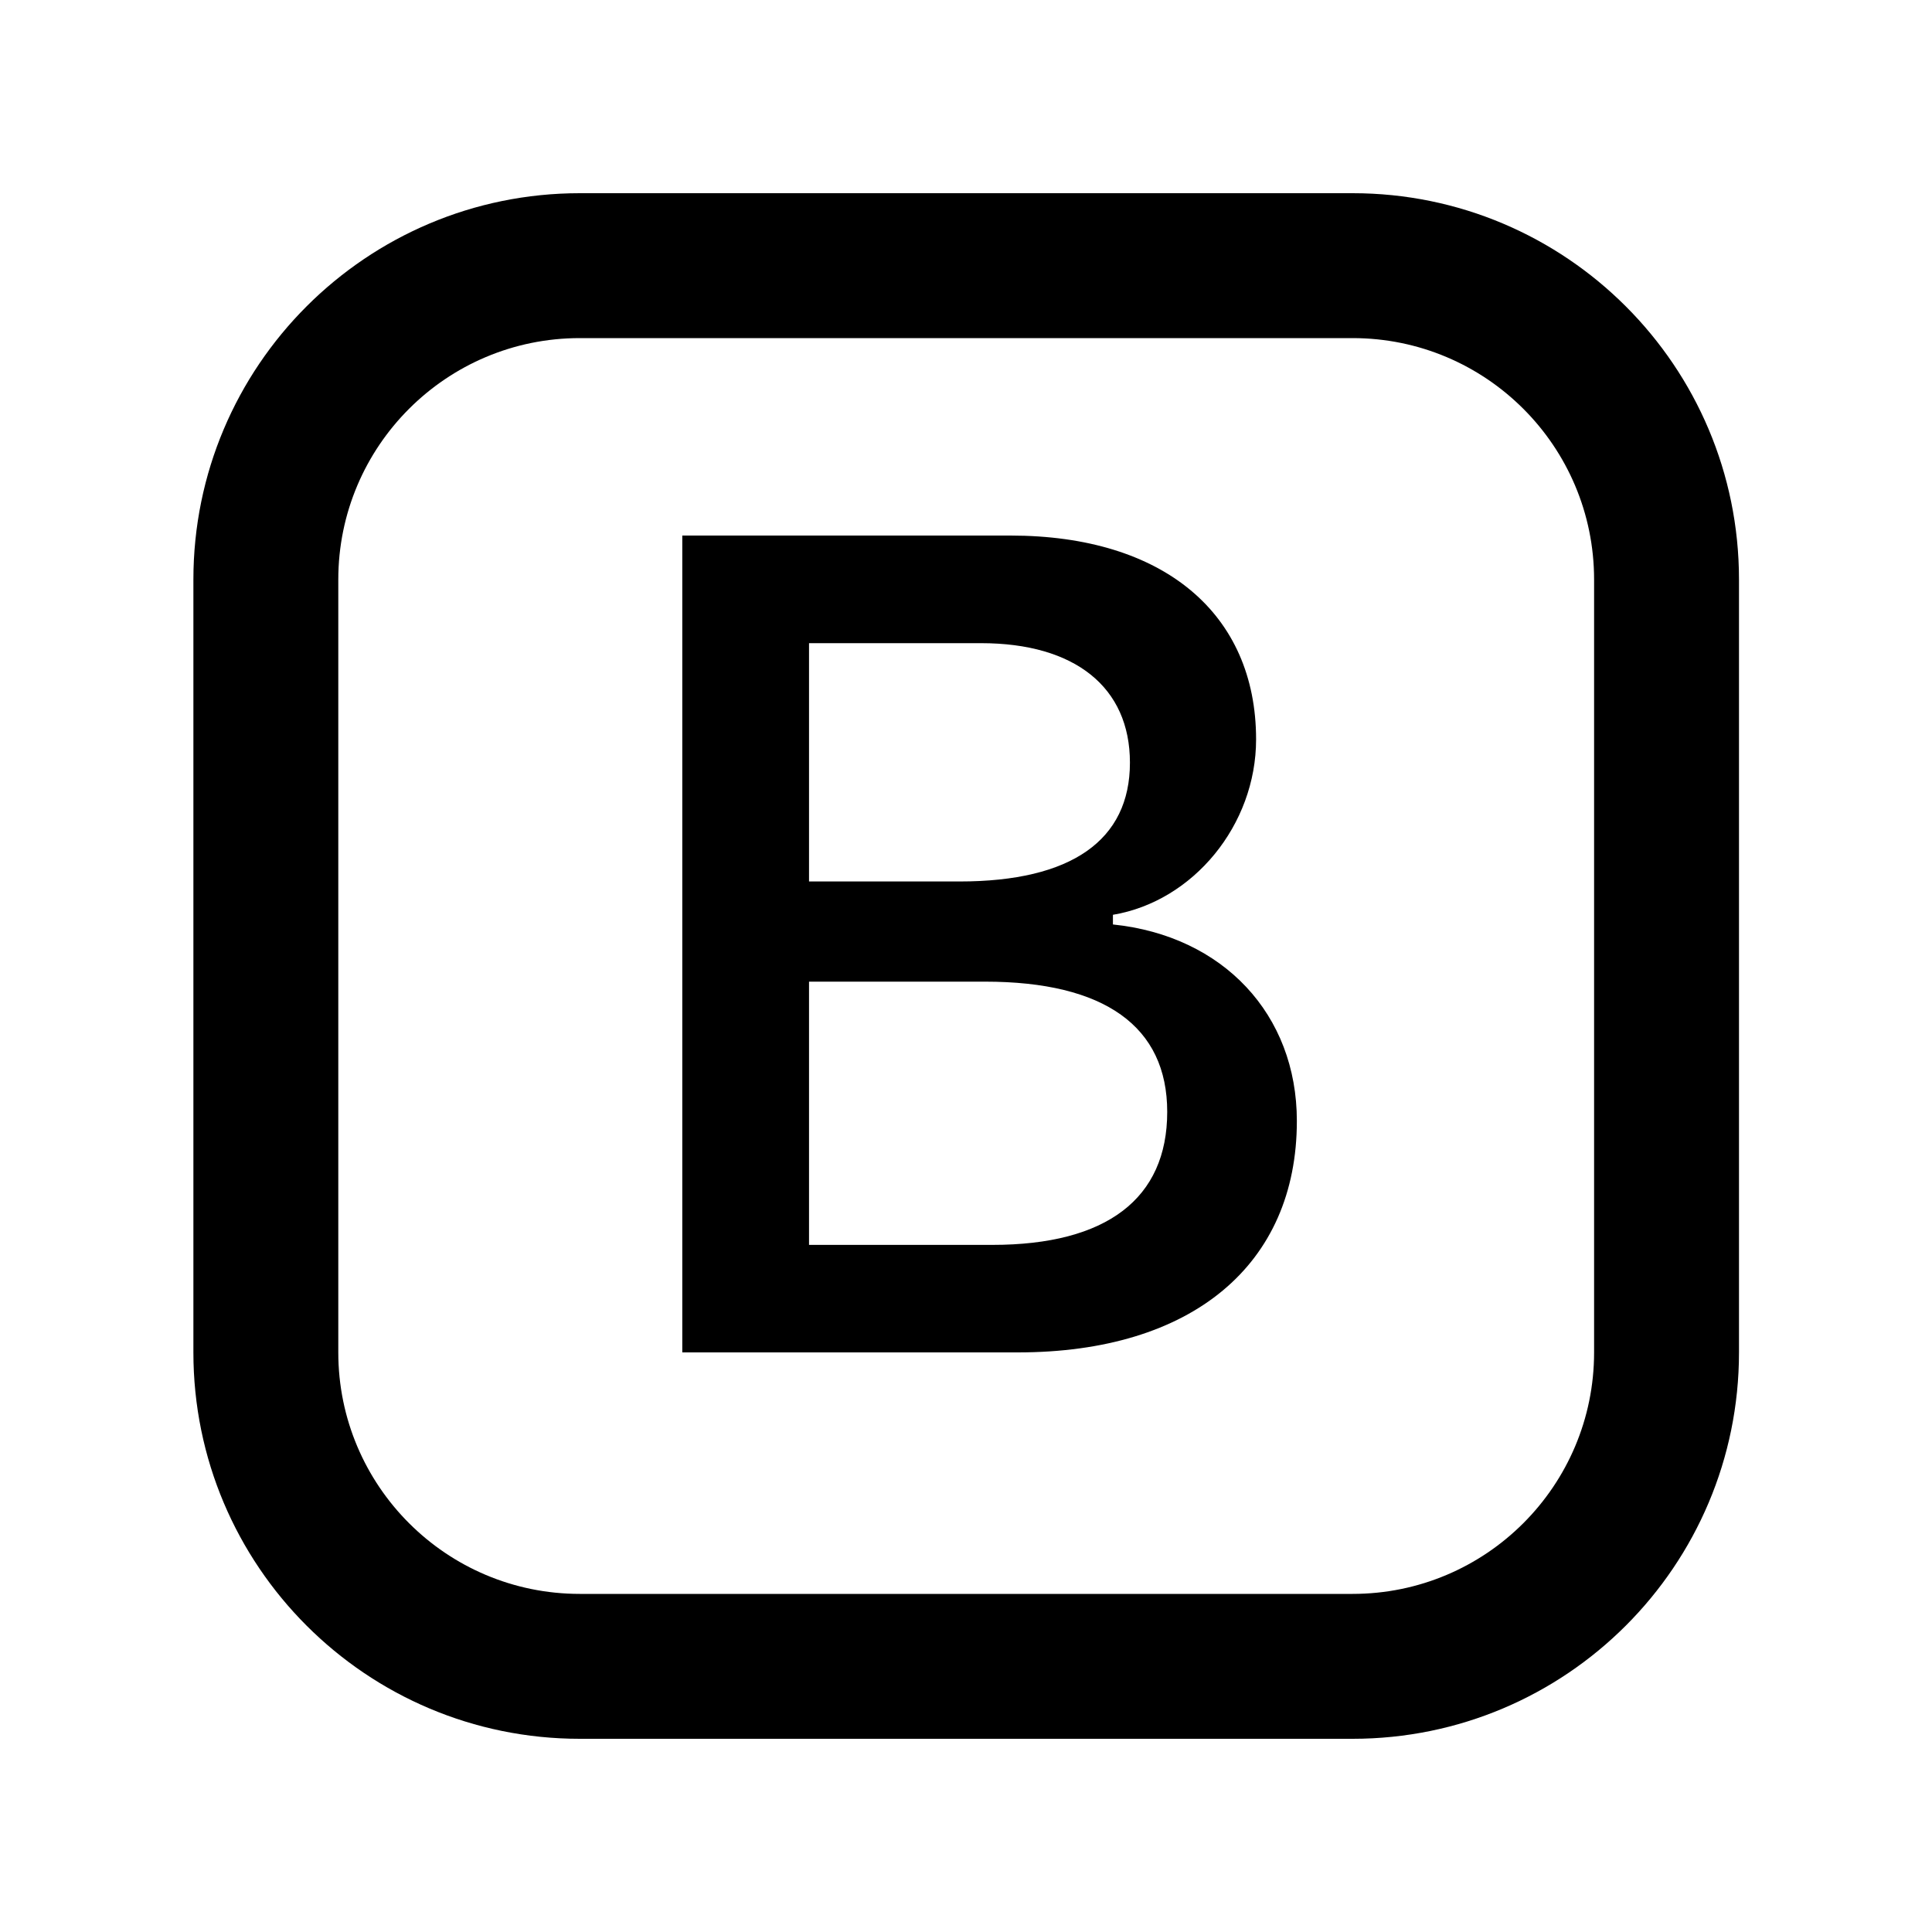
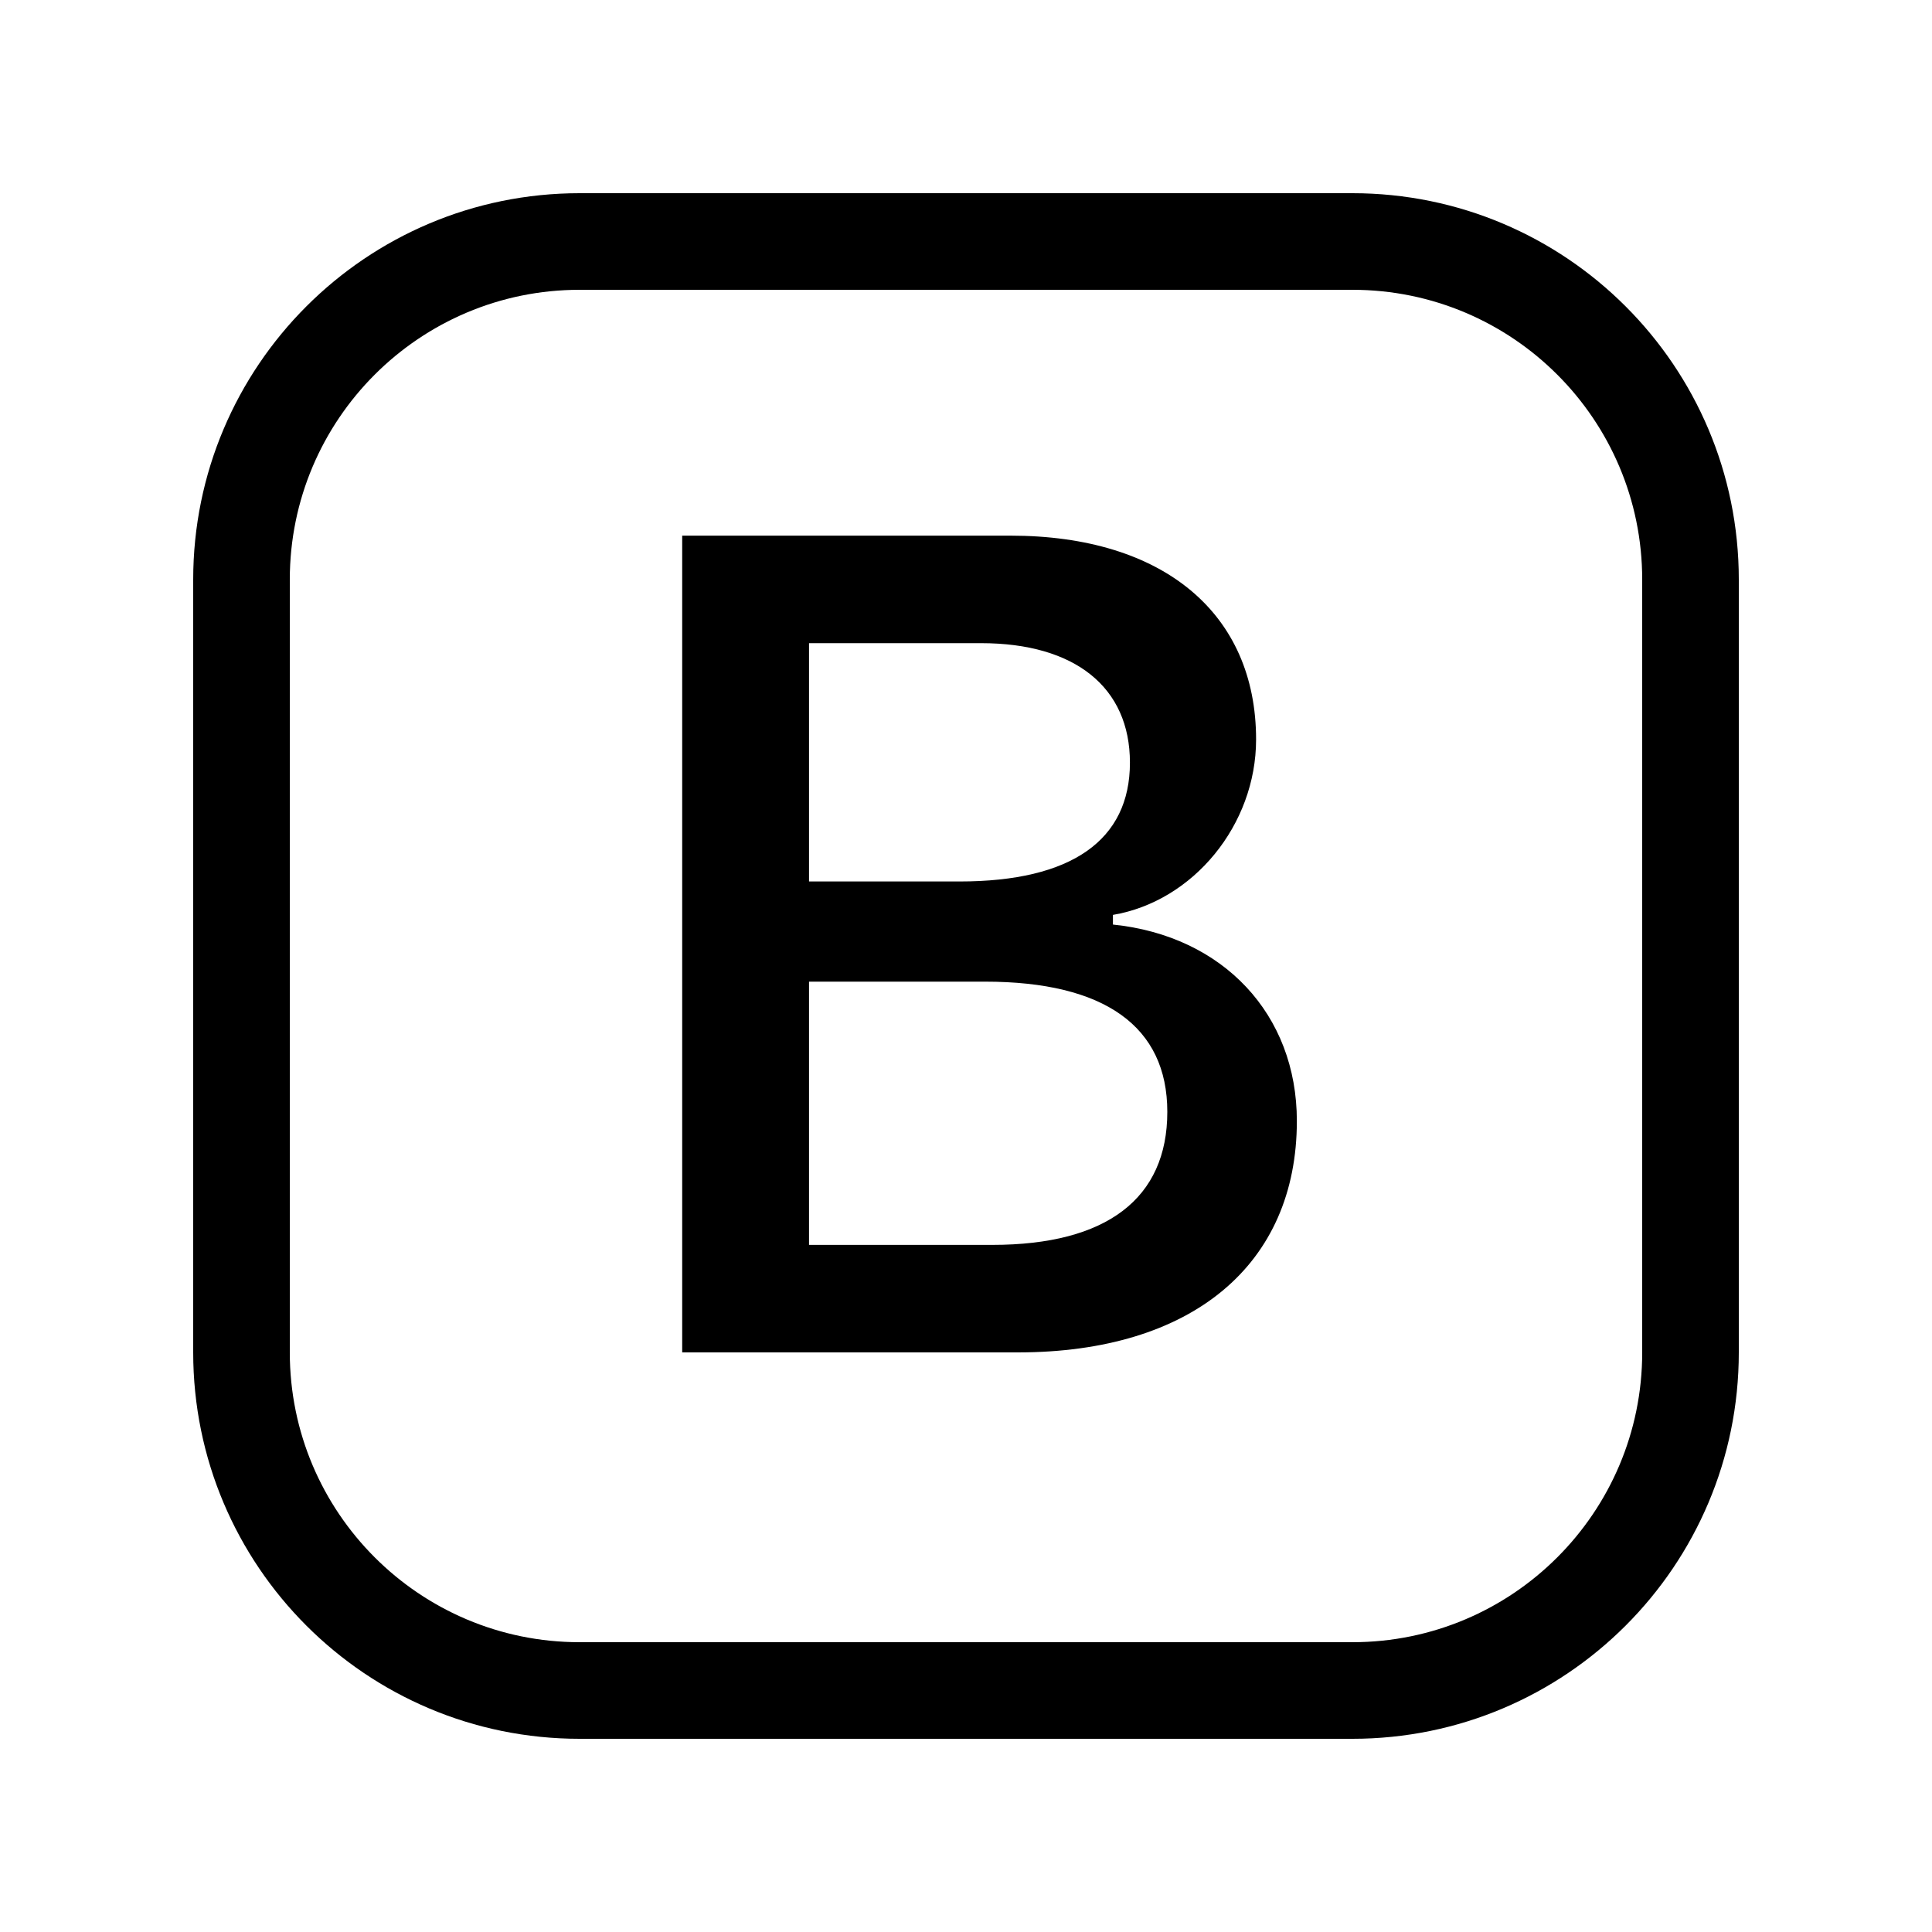
<svg xmlns="http://www.w3.org/2000/svg" class="bi bi-bootstrap" width="1em" height="1em" viewBox="0 0 20 20" fill="currentColor">
-   <path fill-rule="evenodd" d="M6.002 2h8a4 4 0 014 4v8a4 4 0 01-4 4h-8a4 4 0 01-4-4V6a4 4 0 014-4zm0 1.5a2.5 2.5 0 00-2.5 2.5v8a2.5 2.5 0 002.5 2.5h8a2.5 2.5 0 002.5-2.5V6a2.5 2.5 0 00-2.5-2.5h-8zM7.062 14h3.475c1.804 0 2.888-.908 2.888-2.396 0-1.102-.761-1.916-1.904-2.034v-.1c.832-.14 1.482-.93 1.482-1.816 0-1.3-.955-2.11-2.543-2.11H7.063V14zm1.313-4.875V6.658h1.78c.974 0 1.542.457 1.542 1.237 0 .802-.604 1.23-1.764 1.23H8.375zm0 3.762h1.898c1.184 0 1.81-.48 1.81-1.377 0-.885-.65-1.348-1.886-1.348H8.375v2.725z" clip-rule="evenodd" />
+   <path fill-rule="evenodd" d="M14 3H6a3 3 0 00-3 3v8a3 3 0 003 3h8a3 3 0 003-3V6a3 3 0 00-3-3zM6 2a4 4 0 00-4 4v8a4 4 0 004 4h8a4 4 0 004-4V6a4 4 0 00-4-4H6z" clip-rule="evenodd" />
+   <path fill-rule="evenodd" d="M10.537 14H7.062V5.545h3.398c1.588 0 2.543.809 2.543 2.11 0 .884-.65 1.675-1.482 1.816v.1c1.143.117 1.904.931 1.904 2.033 0 1.488-1.084 2.396-2.888 2.396zM8.375 6.658v2.467h1.558c1.16 0 1.764-.428 1.764-1.23 0-.78-.568-1.237-1.541-1.237H8.375zm1.898 6.229H8.375v-2.725h1.822c1.236 0 1.887.463 1.887 1.348 0 .896-.627 1.377-1.811 1.377z" clip-rule="evenodd" />
</svg>
